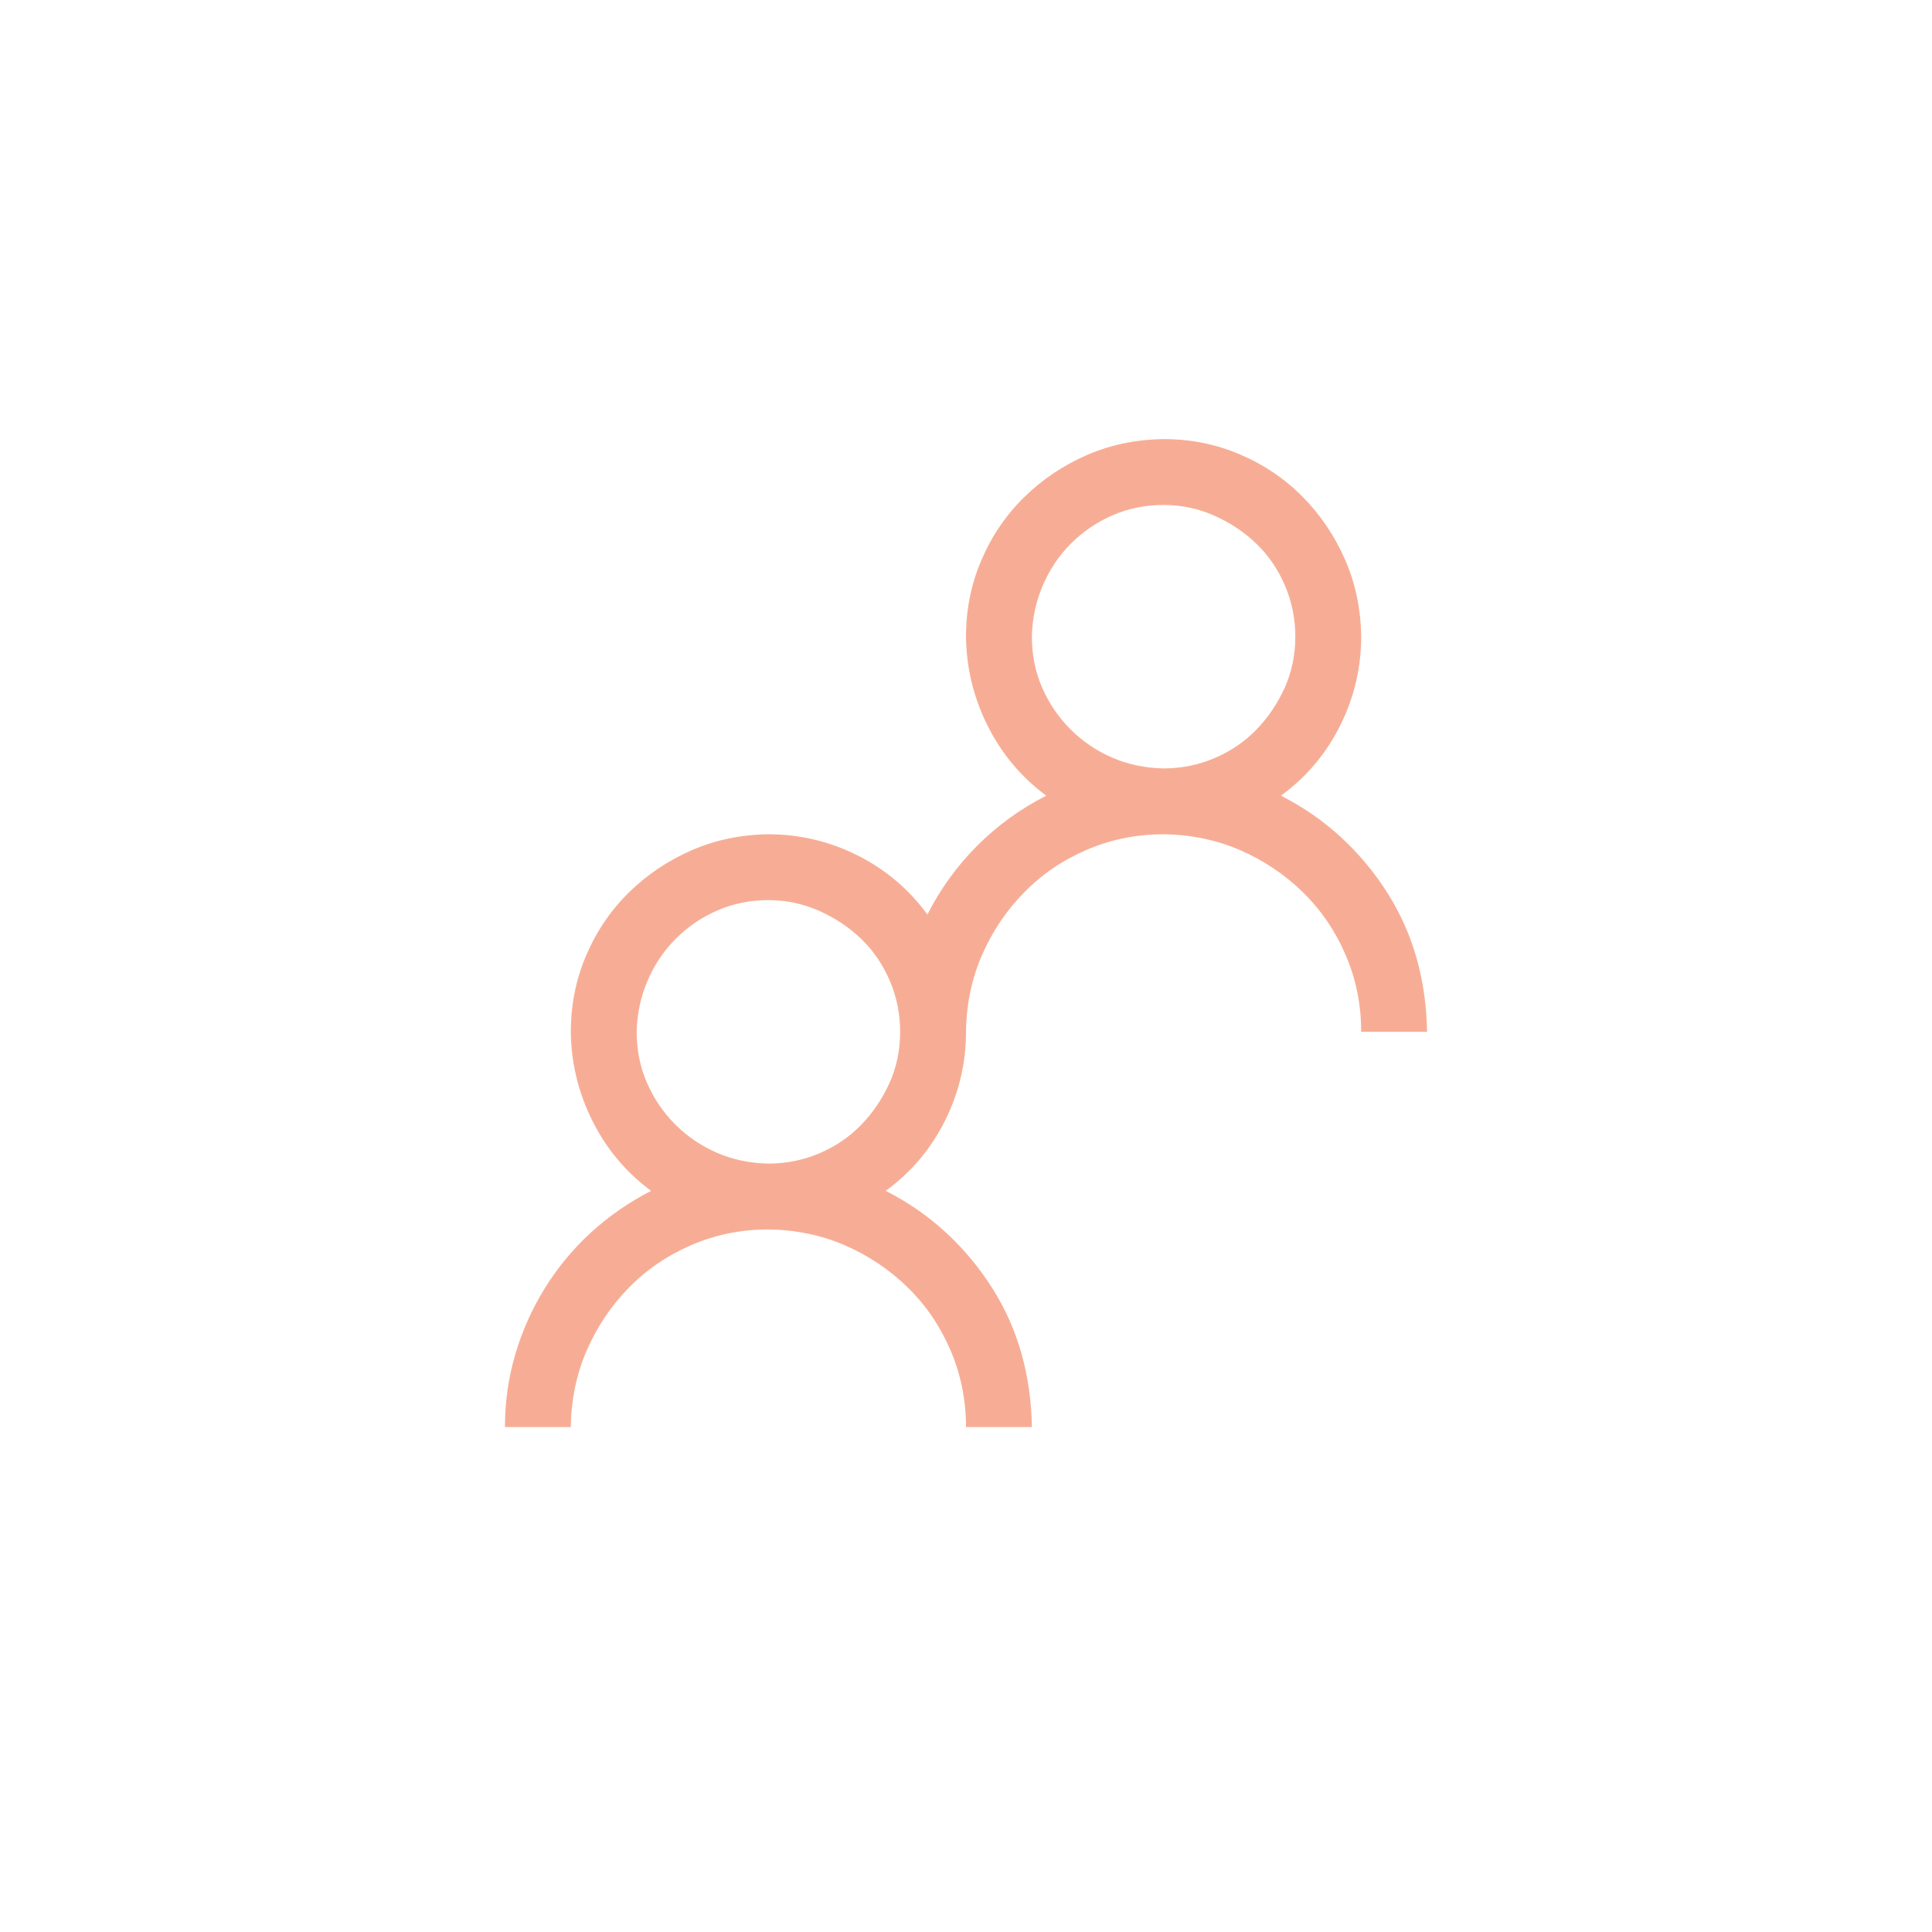
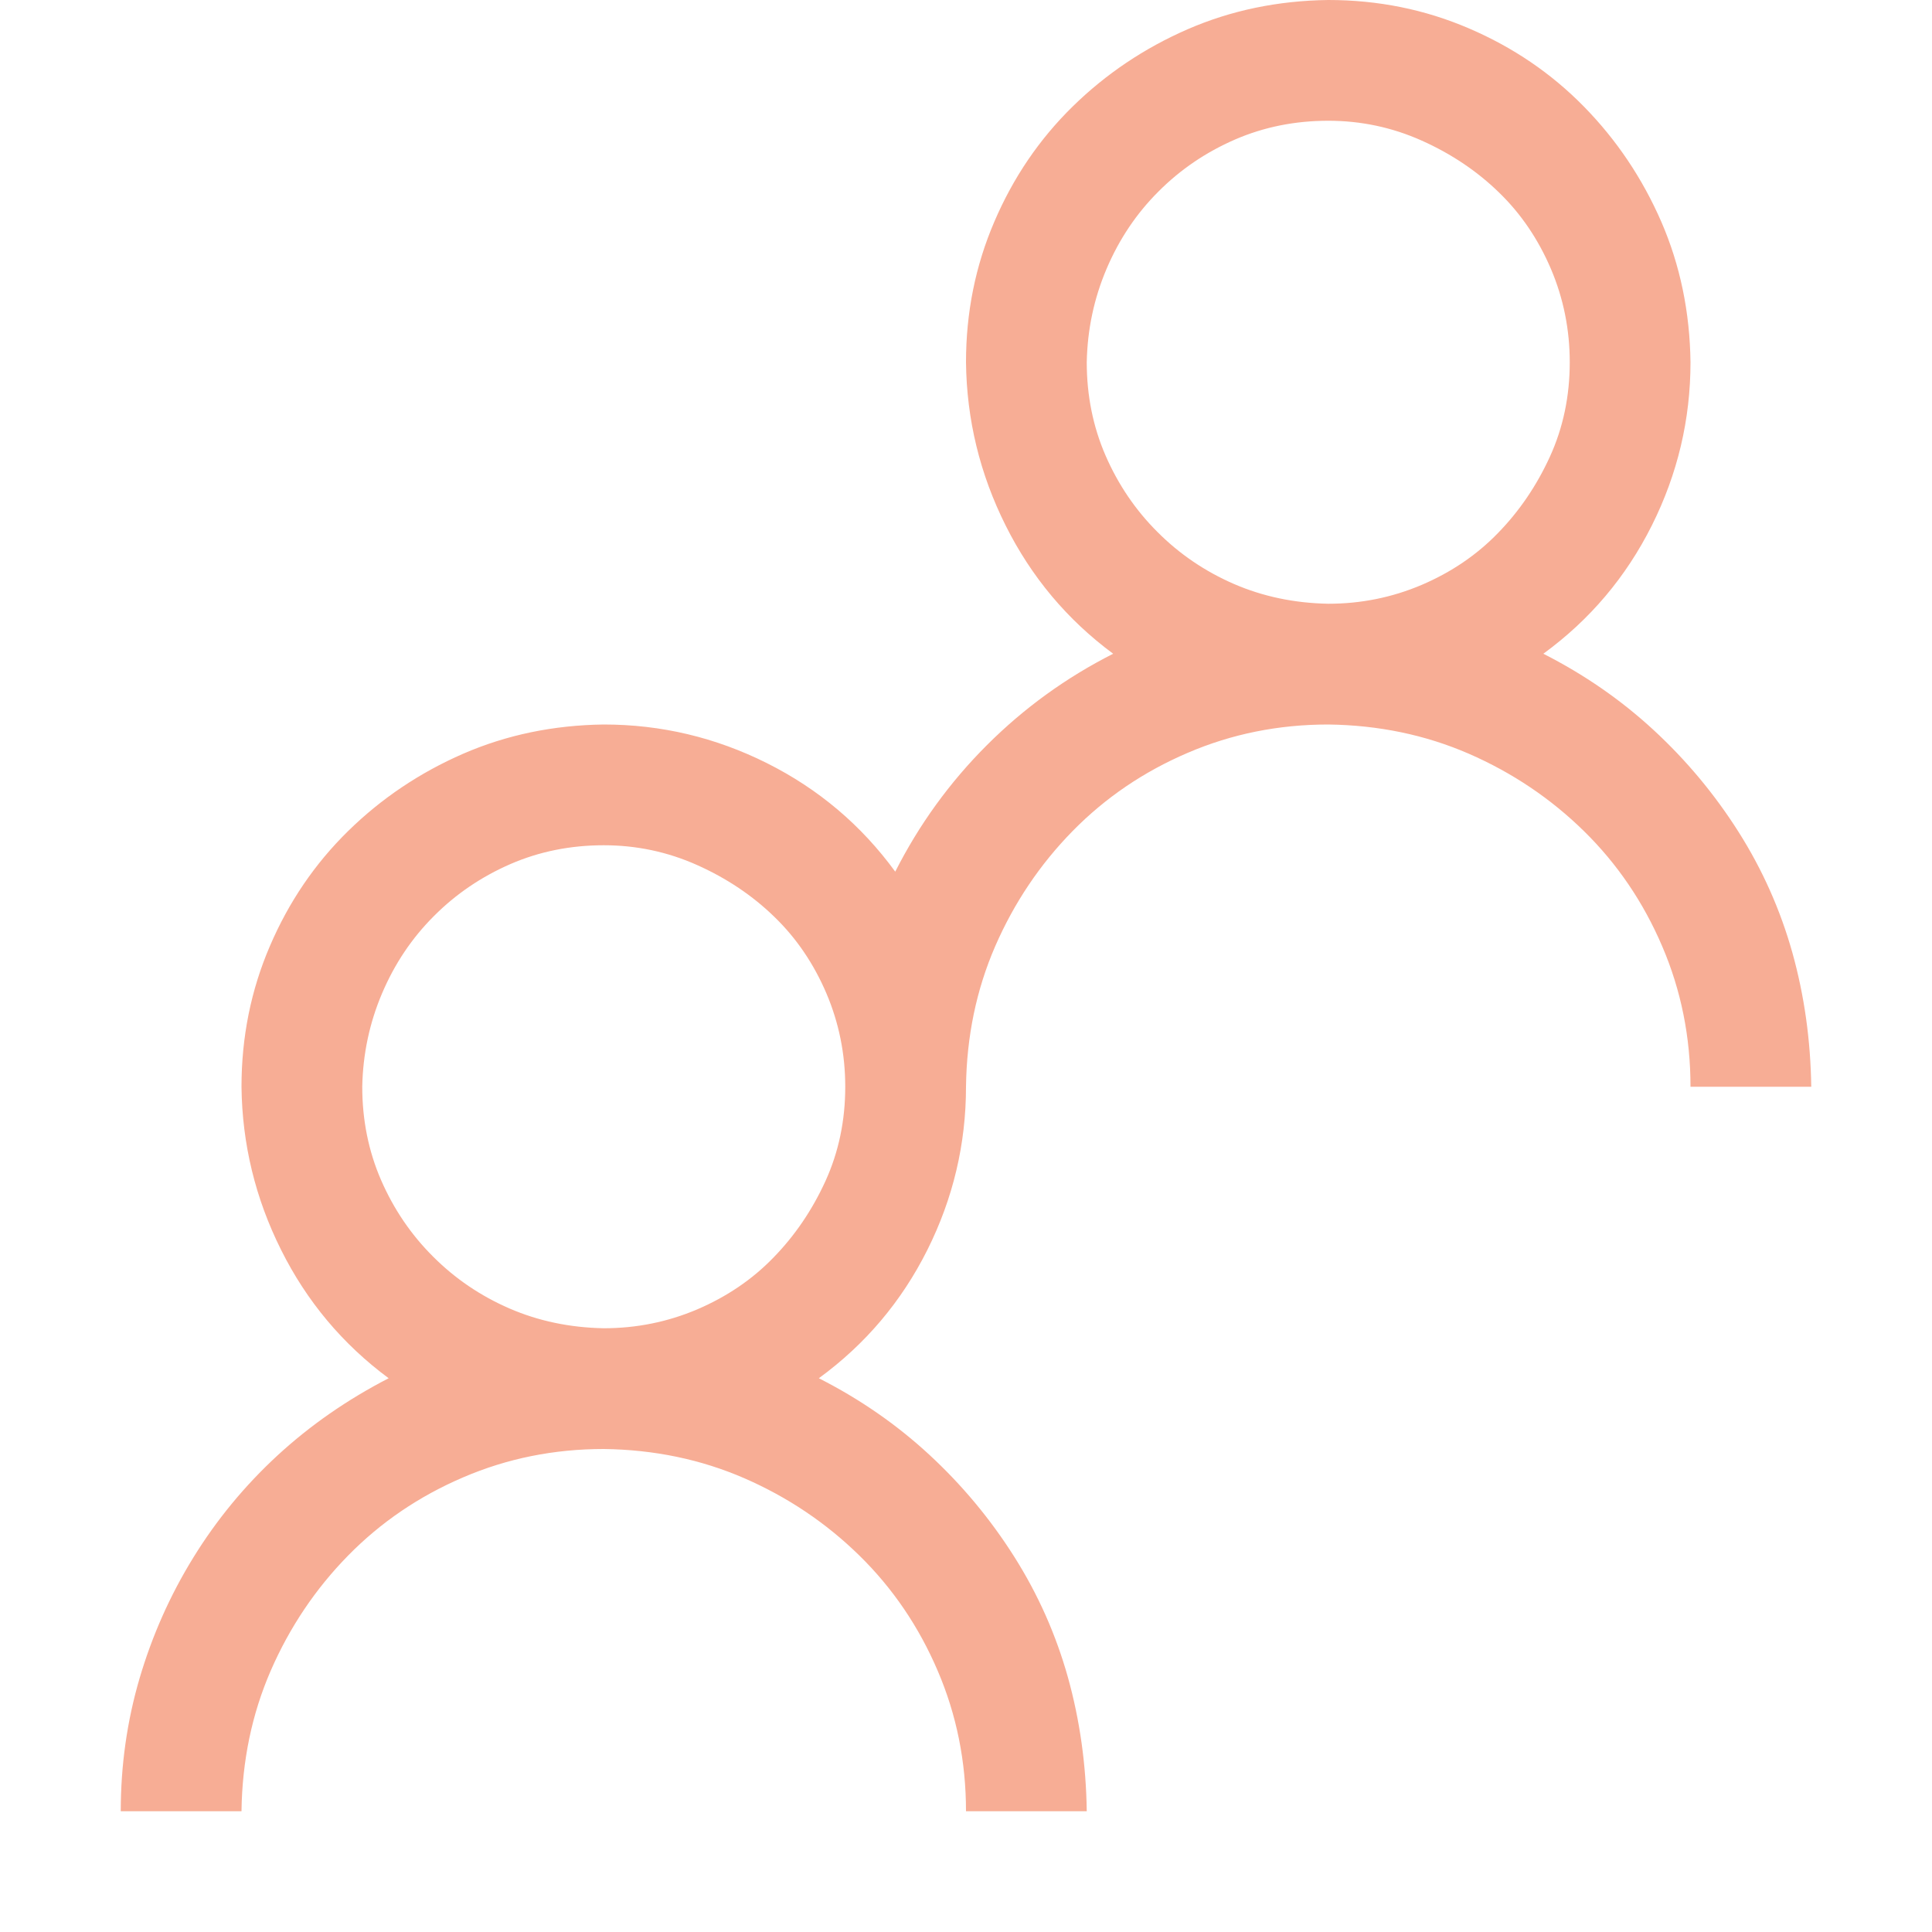
- <svg xmlns="http://www.w3.org/2000/svg" width="44" height="44" viewBox="0 0 44 44" fill="none">
-   <path d="M29.172 18.121C29.68 18.379 30.137 18.695 30.543 19.07C30.949 19.445 31.301 19.867 31.598 20.336C31.895 20.805 32.117 21.305 32.266 21.836C32.414 22.367 32.492 22.922 32.5 23.5H31C31 22.883 30.883 22.301 30.648 21.754C30.414 21.207 30.09 20.73 29.676 20.324C29.262 19.918 28.785 19.598 28.246 19.363C27.707 19.129 27.125 19.008 26.5 19C25.883 19 25.301 19.117 24.754 19.352C24.207 19.586 23.73 19.91 23.324 20.324C22.918 20.738 22.598 21.215 22.363 21.754C22.129 22.293 22.008 22.875 22 23.5C22 24.211 21.84 24.887 21.52 25.527C21.199 26.168 20.75 26.699 20.172 27.121C20.68 27.379 21.137 27.695 21.543 28.07C21.949 28.445 22.301 28.867 22.598 29.336C22.895 29.805 23.117 30.305 23.266 30.836C23.414 31.367 23.492 31.922 23.5 32.5H22C22 31.883 21.883 31.301 21.648 30.754C21.414 30.207 21.09 29.73 20.676 29.324C20.262 28.918 19.785 28.598 19.246 28.363C18.707 28.129 18.125 28.008 17.5 28C16.883 28 16.301 28.117 15.754 28.352C15.207 28.586 14.73 28.91 14.324 29.324C13.918 29.738 13.598 30.215 13.363 30.754C13.129 31.293 13.008 31.875 13 32.5H11.5C11.5 31.93 11.578 31.379 11.734 30.848C11.891 30.316 12.113 29.816 12.402 29.348C12.691 28.879 13.039 28.457 13.445 28.082C13.852 27.707 14.312 27.387 14.828 27.121C14.258 26.699 13.812 26.168 13.492 25.527C13.172 24.887 13.008 24.211 13 23.5C13 22.883 13.117 22.301 13.352 21.754C13.586 21.207 13.91 20.73 14.324 20.324C14.738 19.918 15.215 19.598 15.754 19.363C16.293 19.129 16.875 19.008 17.5 19C18.211 19 18.887 19.16 19.527 19.48C20.168 19.801 20.699 20.25 21.121 20.828C21.418 20.242 21.797 19.719 22.258 19.258C22.719 18.797 23.242 18.418 23.828 18.121C23.258 17.699 22.812 17.168 22.492 16.527C22.172 15.887 22.008 15.211 22 14.5C22 13.883 22.117 13.301 22.352 12.754C22.586 12.207 22.91 11.73 23.324 11.324C23.738 10.918 24.215 10.598 24.754 10.363C25.293 10.129 25.875 10.008 26.5 10C27.117 10 27.699 10.117 28.246 10.352C28.793 10.586 29.27 10.91 29.676 11.324C30.082 11.738 30.402 12.215 30.637 12.754C30.871 13.293 30.992 13.875 31 14.5C31 15.211 30.84 15.887 30.52 16.527C30.199 17.168 29.75 17.699 29.172 18.121ZM17.5 26.5C17.906 26.5 18.293 26.422 18.66 26.266C19.027 26.109 19.344 25.895 19.609 25.621C19.875 25.348 20.09 25.031 20.254 24.672C20.418 24.312 20.5 23.922 20.5 23.5C20.5 23.094 20.422 22.707 20.266 22.34C20.109 21.973 19.895 21.656 19.621 21.391C19.348 21.125 19.027 20.91 18.66 20.746C18.293 20.582 17.906 20.5 17.5 20.5C17.086 20.5 16.699 20.578 16.34 20.734C15.98 20.891 15.664 21.105 15.391 21.379C15.117 21.652 14.902 21.973 14.746 22.34C14.59 22.707 14.508 23.094 14.5 23.5C14.5 23.914 14.578 24.301 14.734 24.66C14.891 25.02 15.105 25.336 15.379 25.609C15.652 25.883 15.969 26.098 16.328 26.254C16.688 26.41 17.078 26.492 17.5 26.5ZM23.5 14.5C23.5 14.914 23.578 15.301 23.734 15.66C23.891 16.02 24.105 16.336 24.379 16.609C24.652 16.883 24.969 17.098 25.328 17.254C25.688 17.41 26.078 17.492 26.5 17.5C26.906 17.5 27.293 17.422 27.66 17.266C28.027 17.109 28.344 16.895 28.609 16.621C28.875 16.348 29.09 16.031 29.254 15.672C29.418 15.312 29.5 14.922 29.5 14.5C29.5 14.094 29.422 13.707 29.266 13.34C29.109 12.973 28.895 12.656 28.621 12.391C28.348 12.125 28.027 11.91 27.66 11.746C27.293 11.582 26.906 11.5 26.5 11.5C26.086 11.5 25.699 11.578 25.34 11.734C24.98 11.891 24.664 12.105 24.391 12.379C24.117 12.652 23.902 12.973 23.746 13.34C23.59 13.707 23.508 14.094 23.5 14.5Z" fill="#F7AD95" />
+ <svg xmlns="http://www.w3.org/2000/svg" width="24" height="24" viewBox="0 0 24 24" fill="none">
+   <path d="M19.172 8.121C19.68 8.379 20.137 8.695 20.543 9.07C20.949 9.445 21.301 9.867 21.598 10.336C21.895 10.805 22.117 11.305 22.266 11.836C22.414 12.367 22.492 12.922 22.5 13.5H21C21 12.883 20.883 12.301 20.648 11.754C20.414 11.207 20.09 10.73 19.676 10.324C19.262 9.918 18.785 9.598 18.246 9.363C17.707 9.129 17.125 9.008 16.5 9C15.883 9 15.301 9.117 14.754 9.352C14.207 9.586 13.73 9.91 13.324 10.324C12.918 10.738 12.598 11.215 12.363 11.754C12.129 12.293 12.008 12.875 12 13.5C12 14.211 11.84 14.887 11.52 15.527C11.199 16.168 10.75 16.699 10.172 17.121C10.68 17.379 11.137 17.695 11.543 18.07C11.949 18.445 12.301 18.867 12.598 19.336C12.895 19.805 13.117 20.305 13.266 20.836C13.414 21.367 13.492 21.922 13.5 22.5H12C12 21.883 11.883 21.301 11.648 20.754C11.414 20.207 11.09 19.73 10.676 19.324C10.262 18.918 9.785 18.598 9.246 18.363C8.707 18.129 8.125 18.008 7.5 18C6.883 18 6.301 18.117 5.754 18.352C5.207 18.586 4.73 18.91 4.324 19.324C3.918 19.738 3.598 20.215 3.363 20.754C3.129 21.293 3.008 21.875 3 22.5H1.5C1.5 21.93 1.578 21.379 1.734 20.848C1.891 20.316 2.113 19.816 2.402 19.348C2.691 18.879 3.039 18.457 3.445 18.082C3.852 17.707 4.312 17.387 4.828 17.121C4.258 16.699 3.812 16.168 3.492 15.527C3.172 14.887 3.008 14.211 3 13.5C3 12.883 3.117 12.301 3.352 11.754C3.586 11.207 3.91 10.73 4.324 10.324C4.738 9.918 5.215 9.598 5.754 9.363C6.293 9.129 6.875 9.008 7.5 9C8.211 9 8.887 9.16 9.527 9.48C10.168 9.801 10.699 10.25 11.121 10.828C11.418 10.242 11.797 9.719 12.258 9.258C12.719 8.797 13.242 8.418 13.828 8.121C13.258 7.699 12.812 7.168 12.492 6.527C12.172 5.887 12.008 5.211 12 4.5C12 3.883 12.117 3.301 12.352 2.754C12.586 2.207 12.91 1.73 13.324 1.324C13.738 0.918 14.215 0.598 14.754 0.363C15.293 0.129 15.875 0.008 16.5 0C17.117 0 17.699 0.117 18.246 0.352C18.793 0.586 19.27 0.91 19.676 1.324C20.082 1.738 20.402 2.215 20.637 2.754C20.871 3.293 20.992 3.875 21 4.5C21 5.211 20.84 5.887 20.52 6.527C20.199 7.168 19.75 7.699 19.172 8.121ZM7.5 16.5C7.906 16.5 8.293 16.422 8.66 16.266C9.027 16.109 9.344 15.895 9.609 15.621C9.875 15.348 10.09 15.031 10.254 14.672C10.418 14.312 10.5 13.922 10.5 13.5C10.5 13.094 10.422 12.707 10.266 12.34C10.109 11.973 9.895 11.656 9.621 11.391C9.348 11.125 9.027 10.91 8.66 10.746C8.293 10.582 7.906 10.5 7.5 10.5C7.086 10.5 6.699 10.578 6.34 10.734C5.98 10.891 5.664 11.105 5.391 11.379C5.117 11.652 4.902 11.973 4.746 12.34C4.59 12.707 4.508 13.094 4.5 13.5C4.5 13.914 4.578 14.301 4.734 14.66C4.891 15.02 5.105 15.336 5.379 15.609C5.652 15.883 5.969 16.098 6.328 16.254C6.688 16.41 7.078 16.492 7.5 16.5ZM13.5 4.5C13.5 4.914 13.578 5.301 13.734 5.66C13.891 6.02 14.105 6.336 14.379 6.609C14.652 6.883 14.969 7.098 15.328 7.254C15.688 7.41 16.078 7.492 16.5 7.5C16.906 7.5 17.293 7.422 17.66 7.266C18.027 7.109 18.344 6.895 18.609 6.621C18.875 6.348 19.09 6.031 19.254 5.672C19.418 5.312 19.5 4.922 19.5 4.5C19.5 4.094 19.422 3.707 19.266 3.34C19.109 2.973 18.895 2.656 18.621 2.391C18.348 2.125 18.027 1.91 17.66 1.746C17.293 1.582 16.906 1.5 16.5 1.5C16.086 1.5 15.699 1.578 15.34 1.734C14.98 1.891 14.664 2.105 14.391 2.379C14.117 2.652 13.902 2.973 13.746 3.34C13.59 3.707 13.508 4.094 13.5 4.5Z" fill="#F7AD95" />
</svg>
